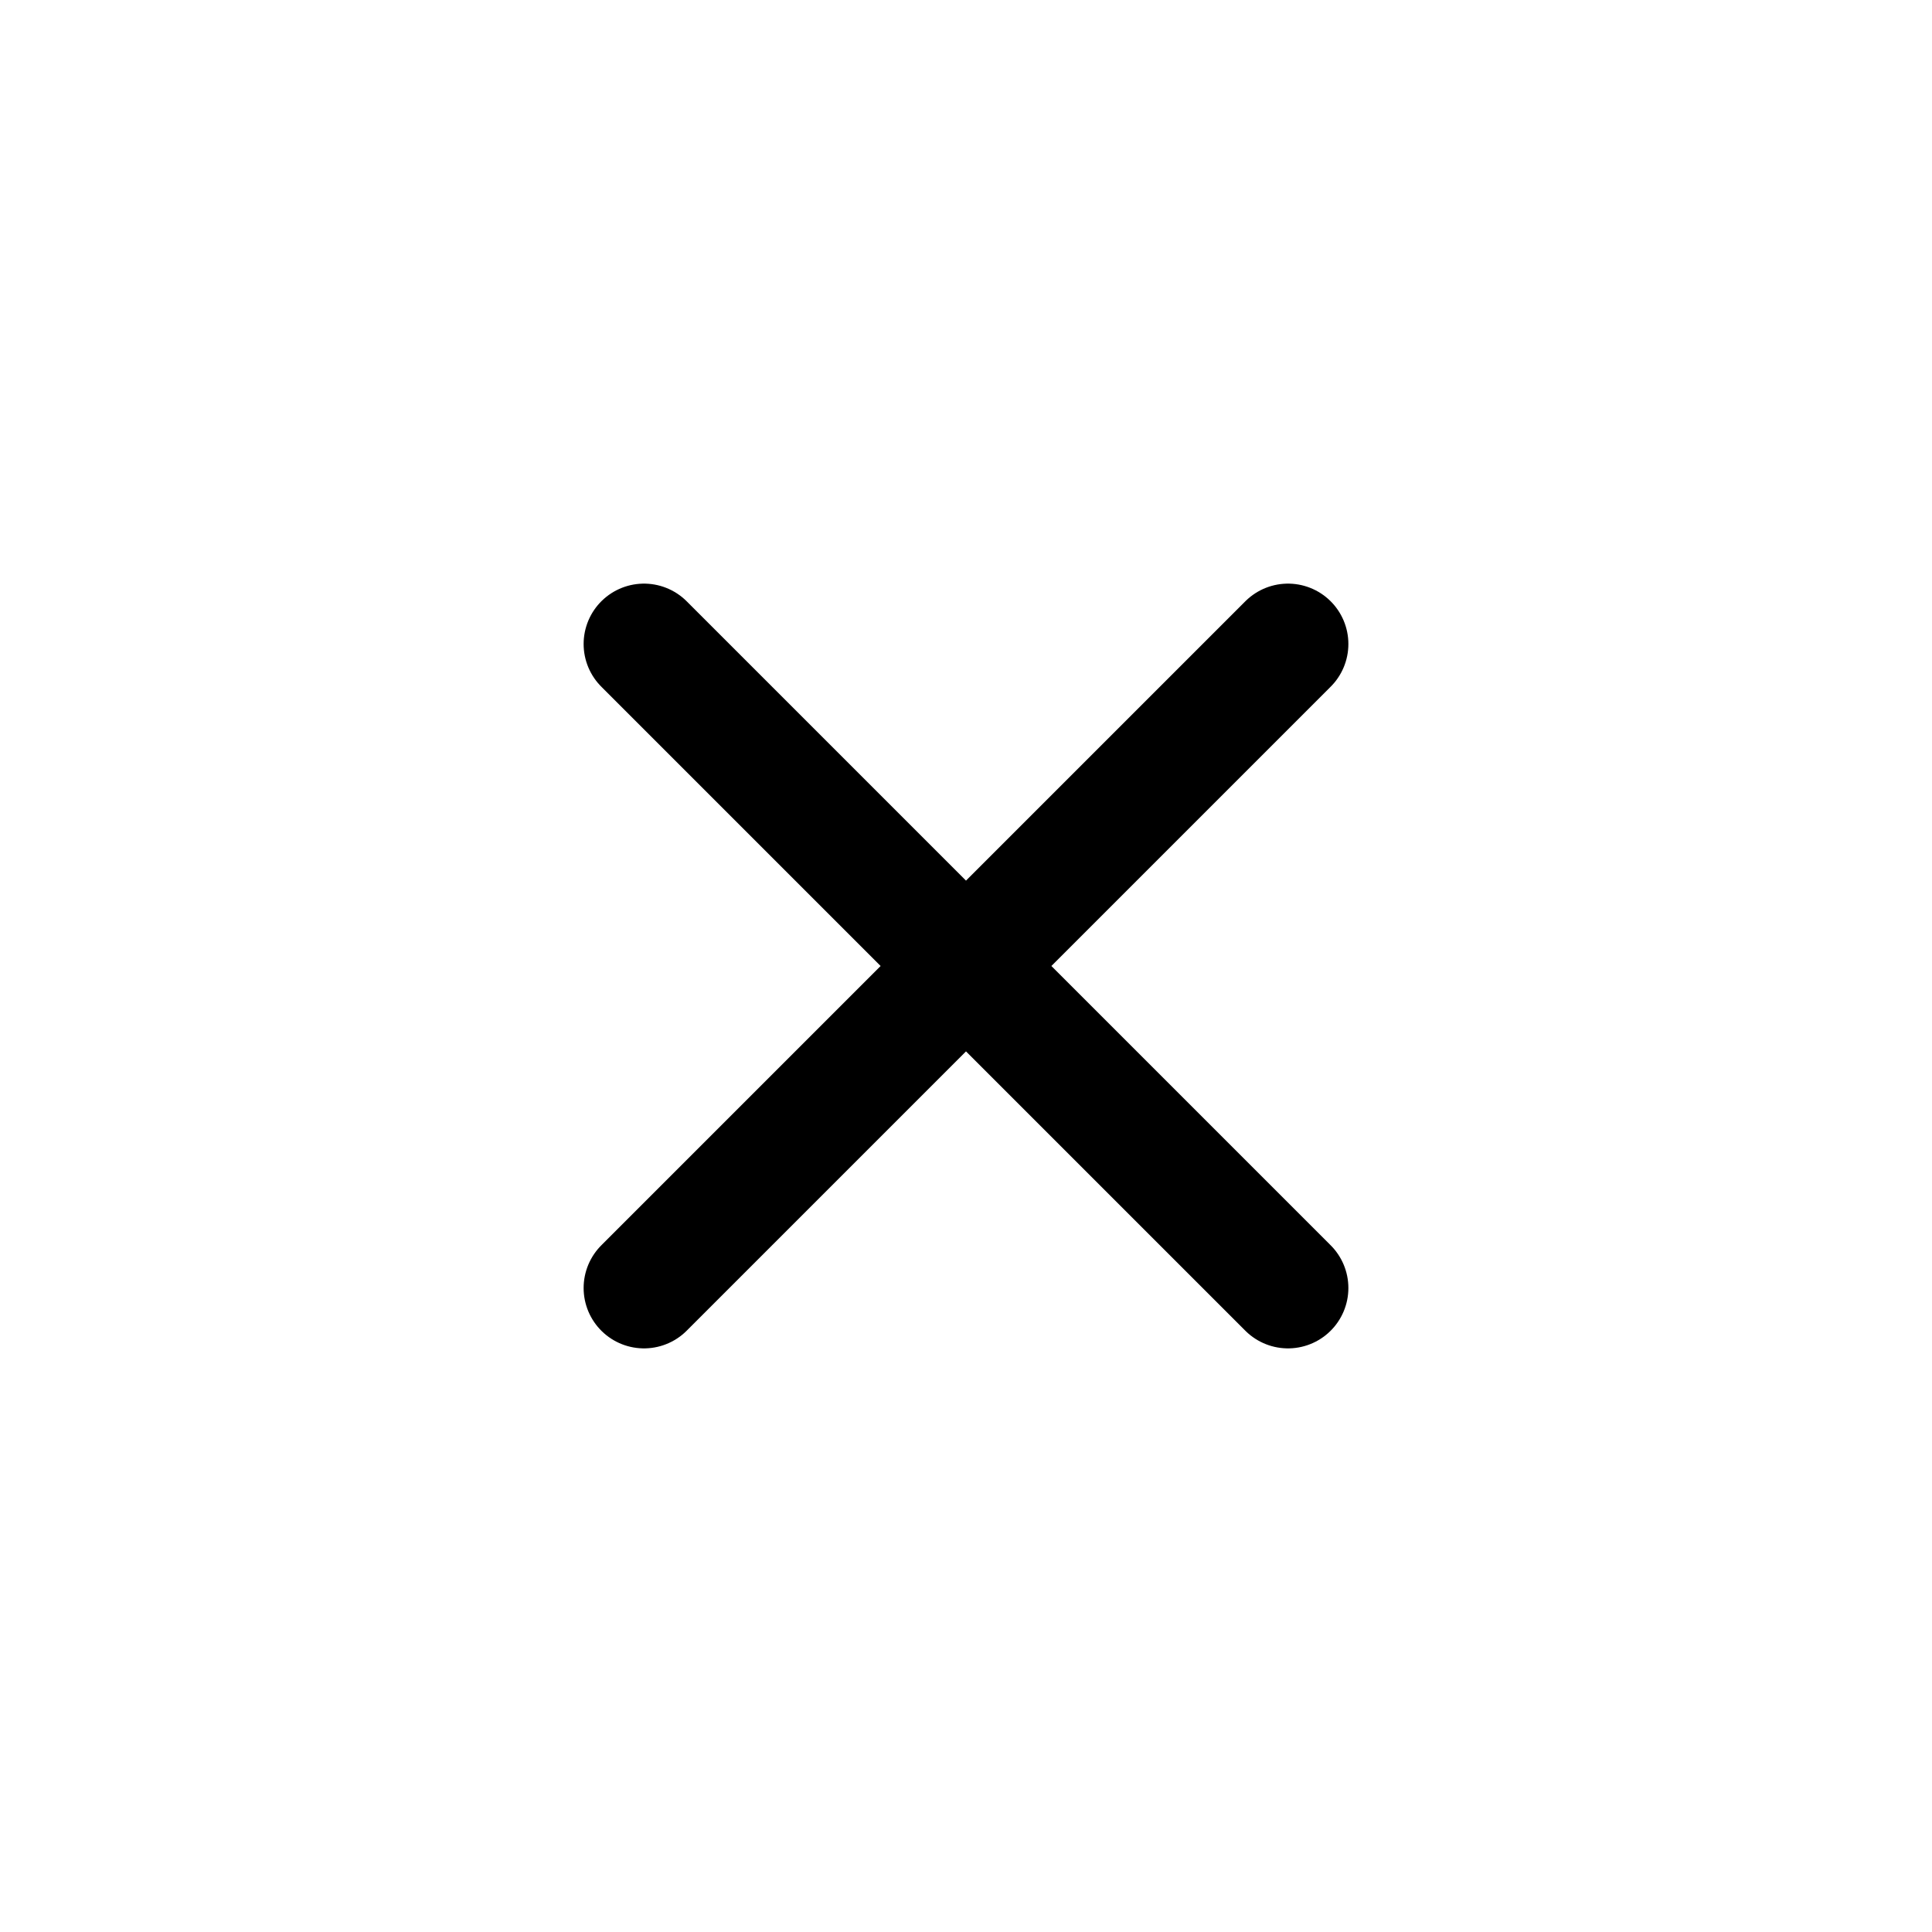
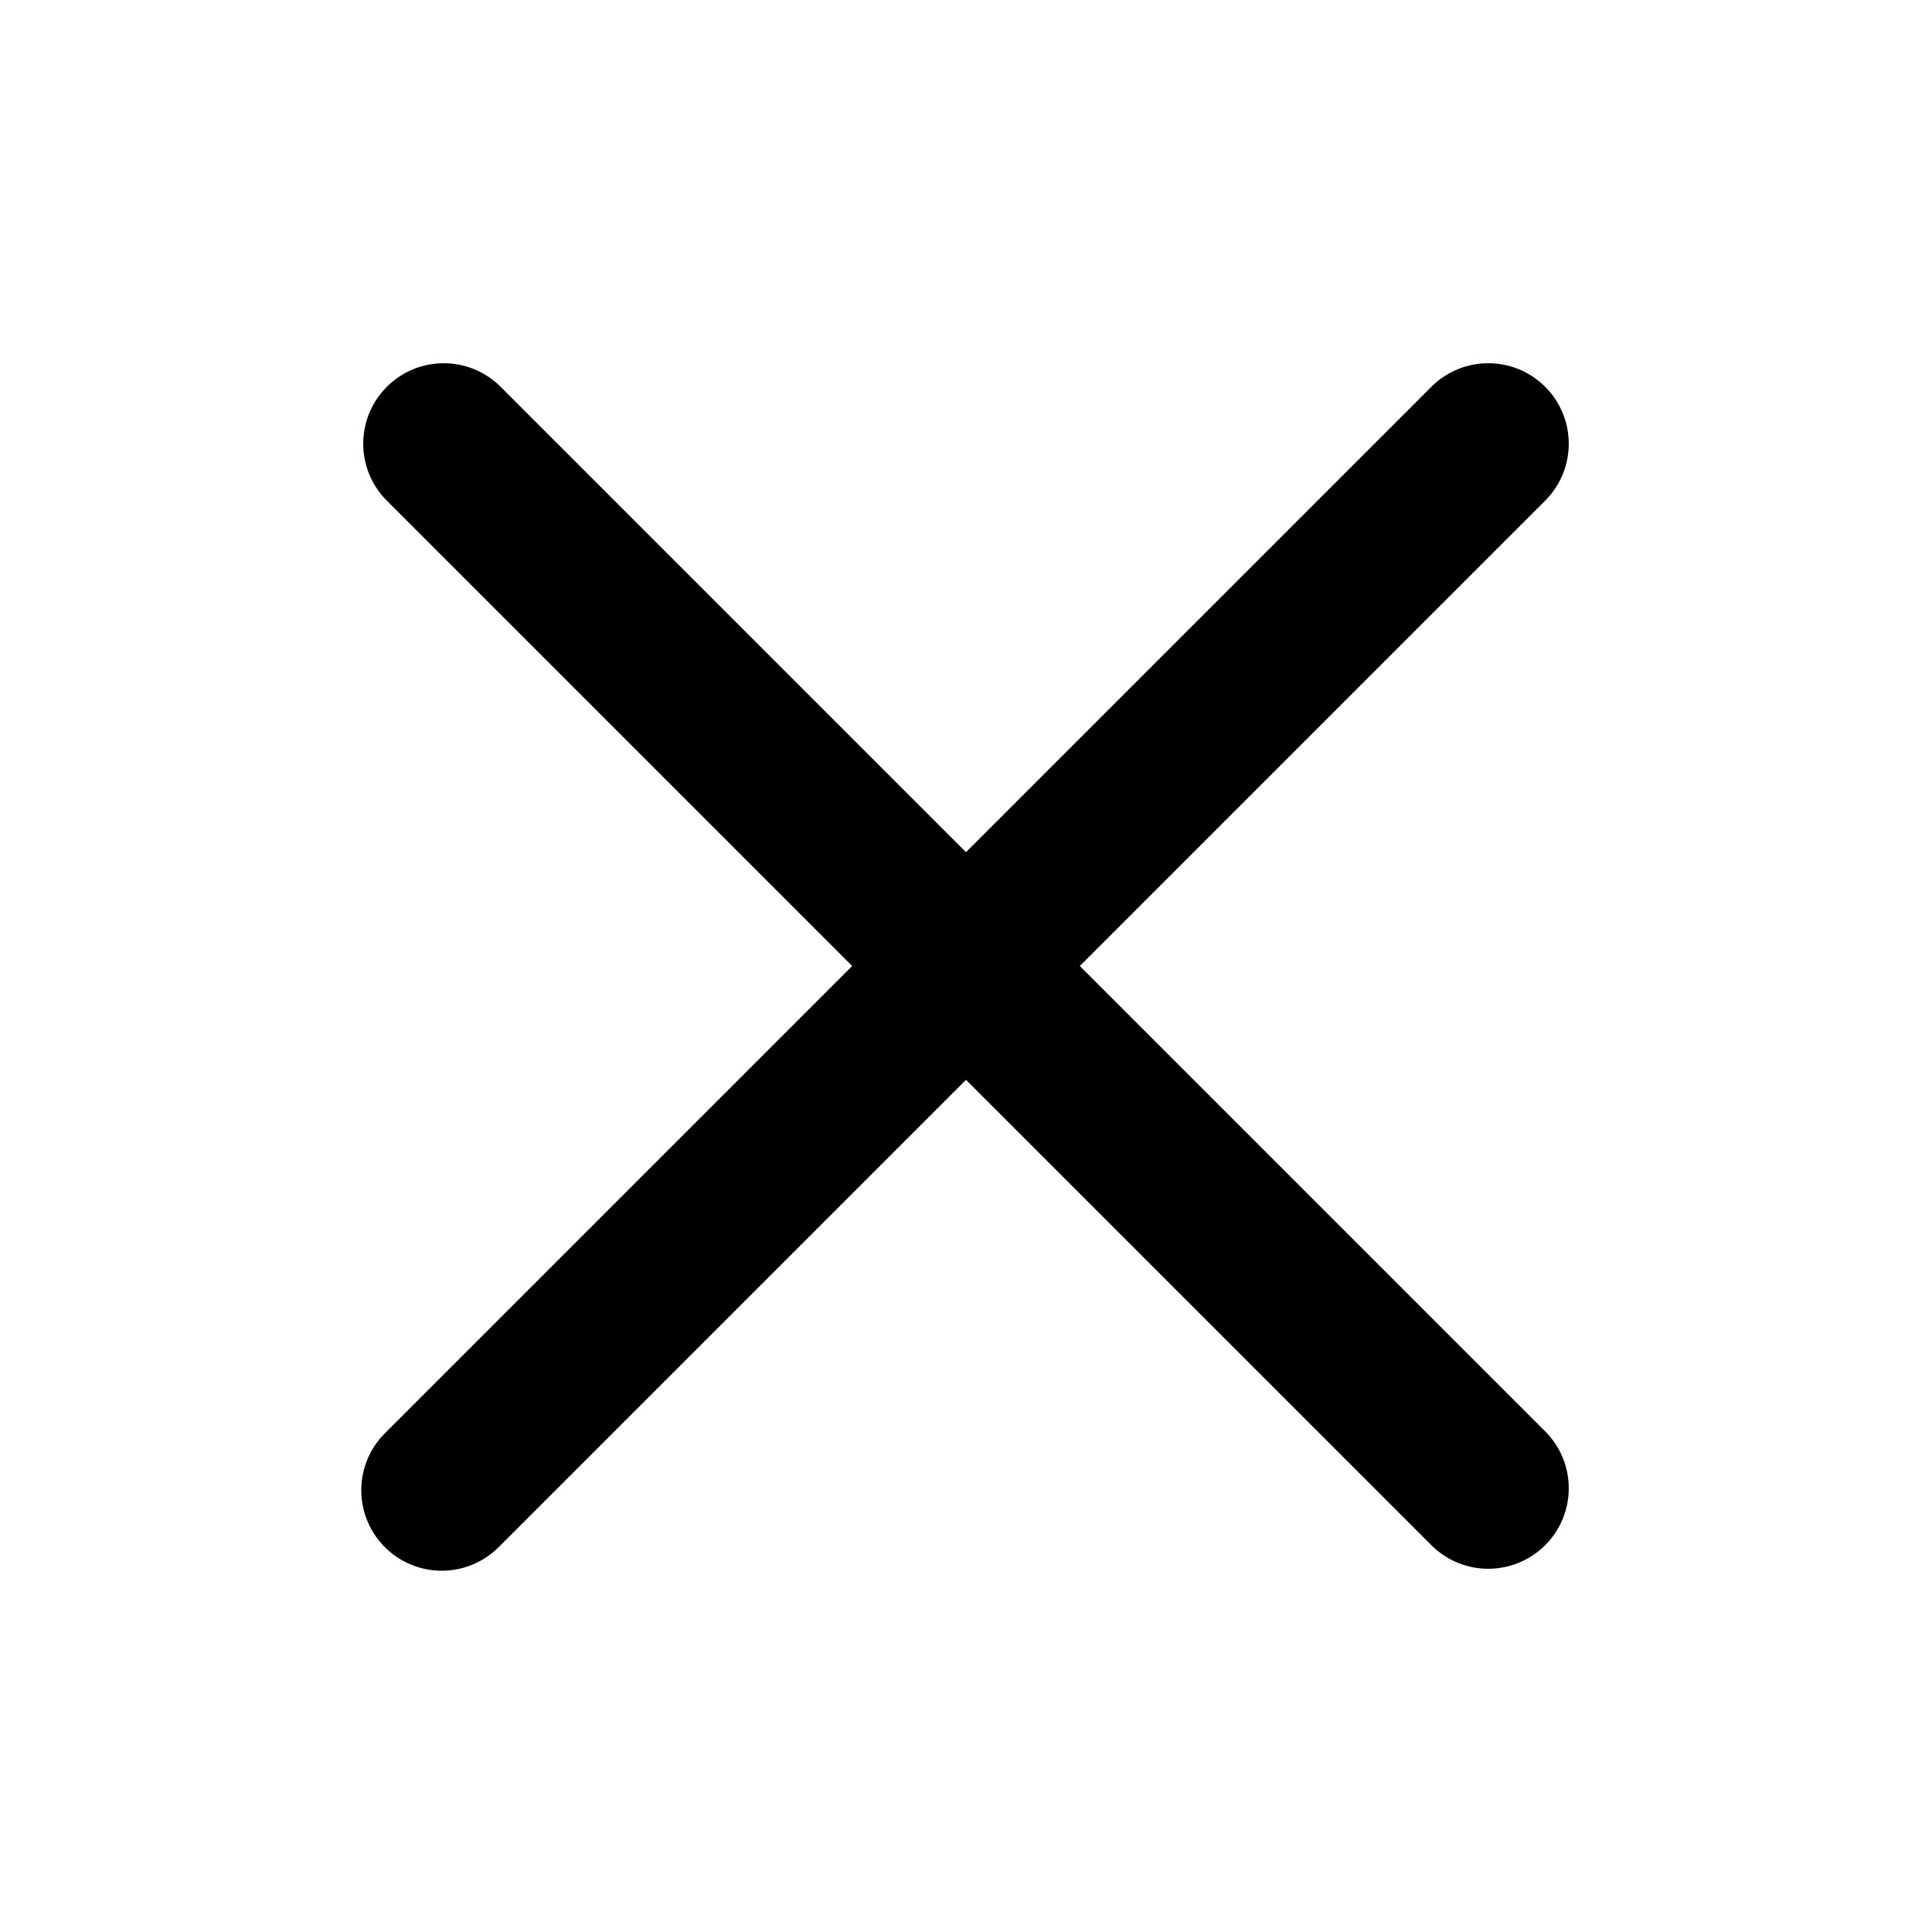
<svg xmlns="http://www.w3.org/2000/svg" width="800px" height="800px" viewBox="0 0 24 24" fill="none">
-   <path d="M16 8L8 16M8 8L16 16" stroke="#000000" stroke-width="1.5" stroke-linecap="round" stroke-linejoin="round" />
+   <path fill-rule="evenodd" clip-rule="evenodd" d="M19.207 6.207a1 1 0 0 0-1.414-1.414L12 10.586 6.207 4.793a1 1 0 0 0-1.414 1.414L10.586 12l-5.793 5.793a1 1 0 1 0 1.414 1.414L12 13.414l5.793 5.793a1 1 0 0 0 1.414-1.414L13.414 12l5.793-5.793z" fill="#000000" />
</svg>
